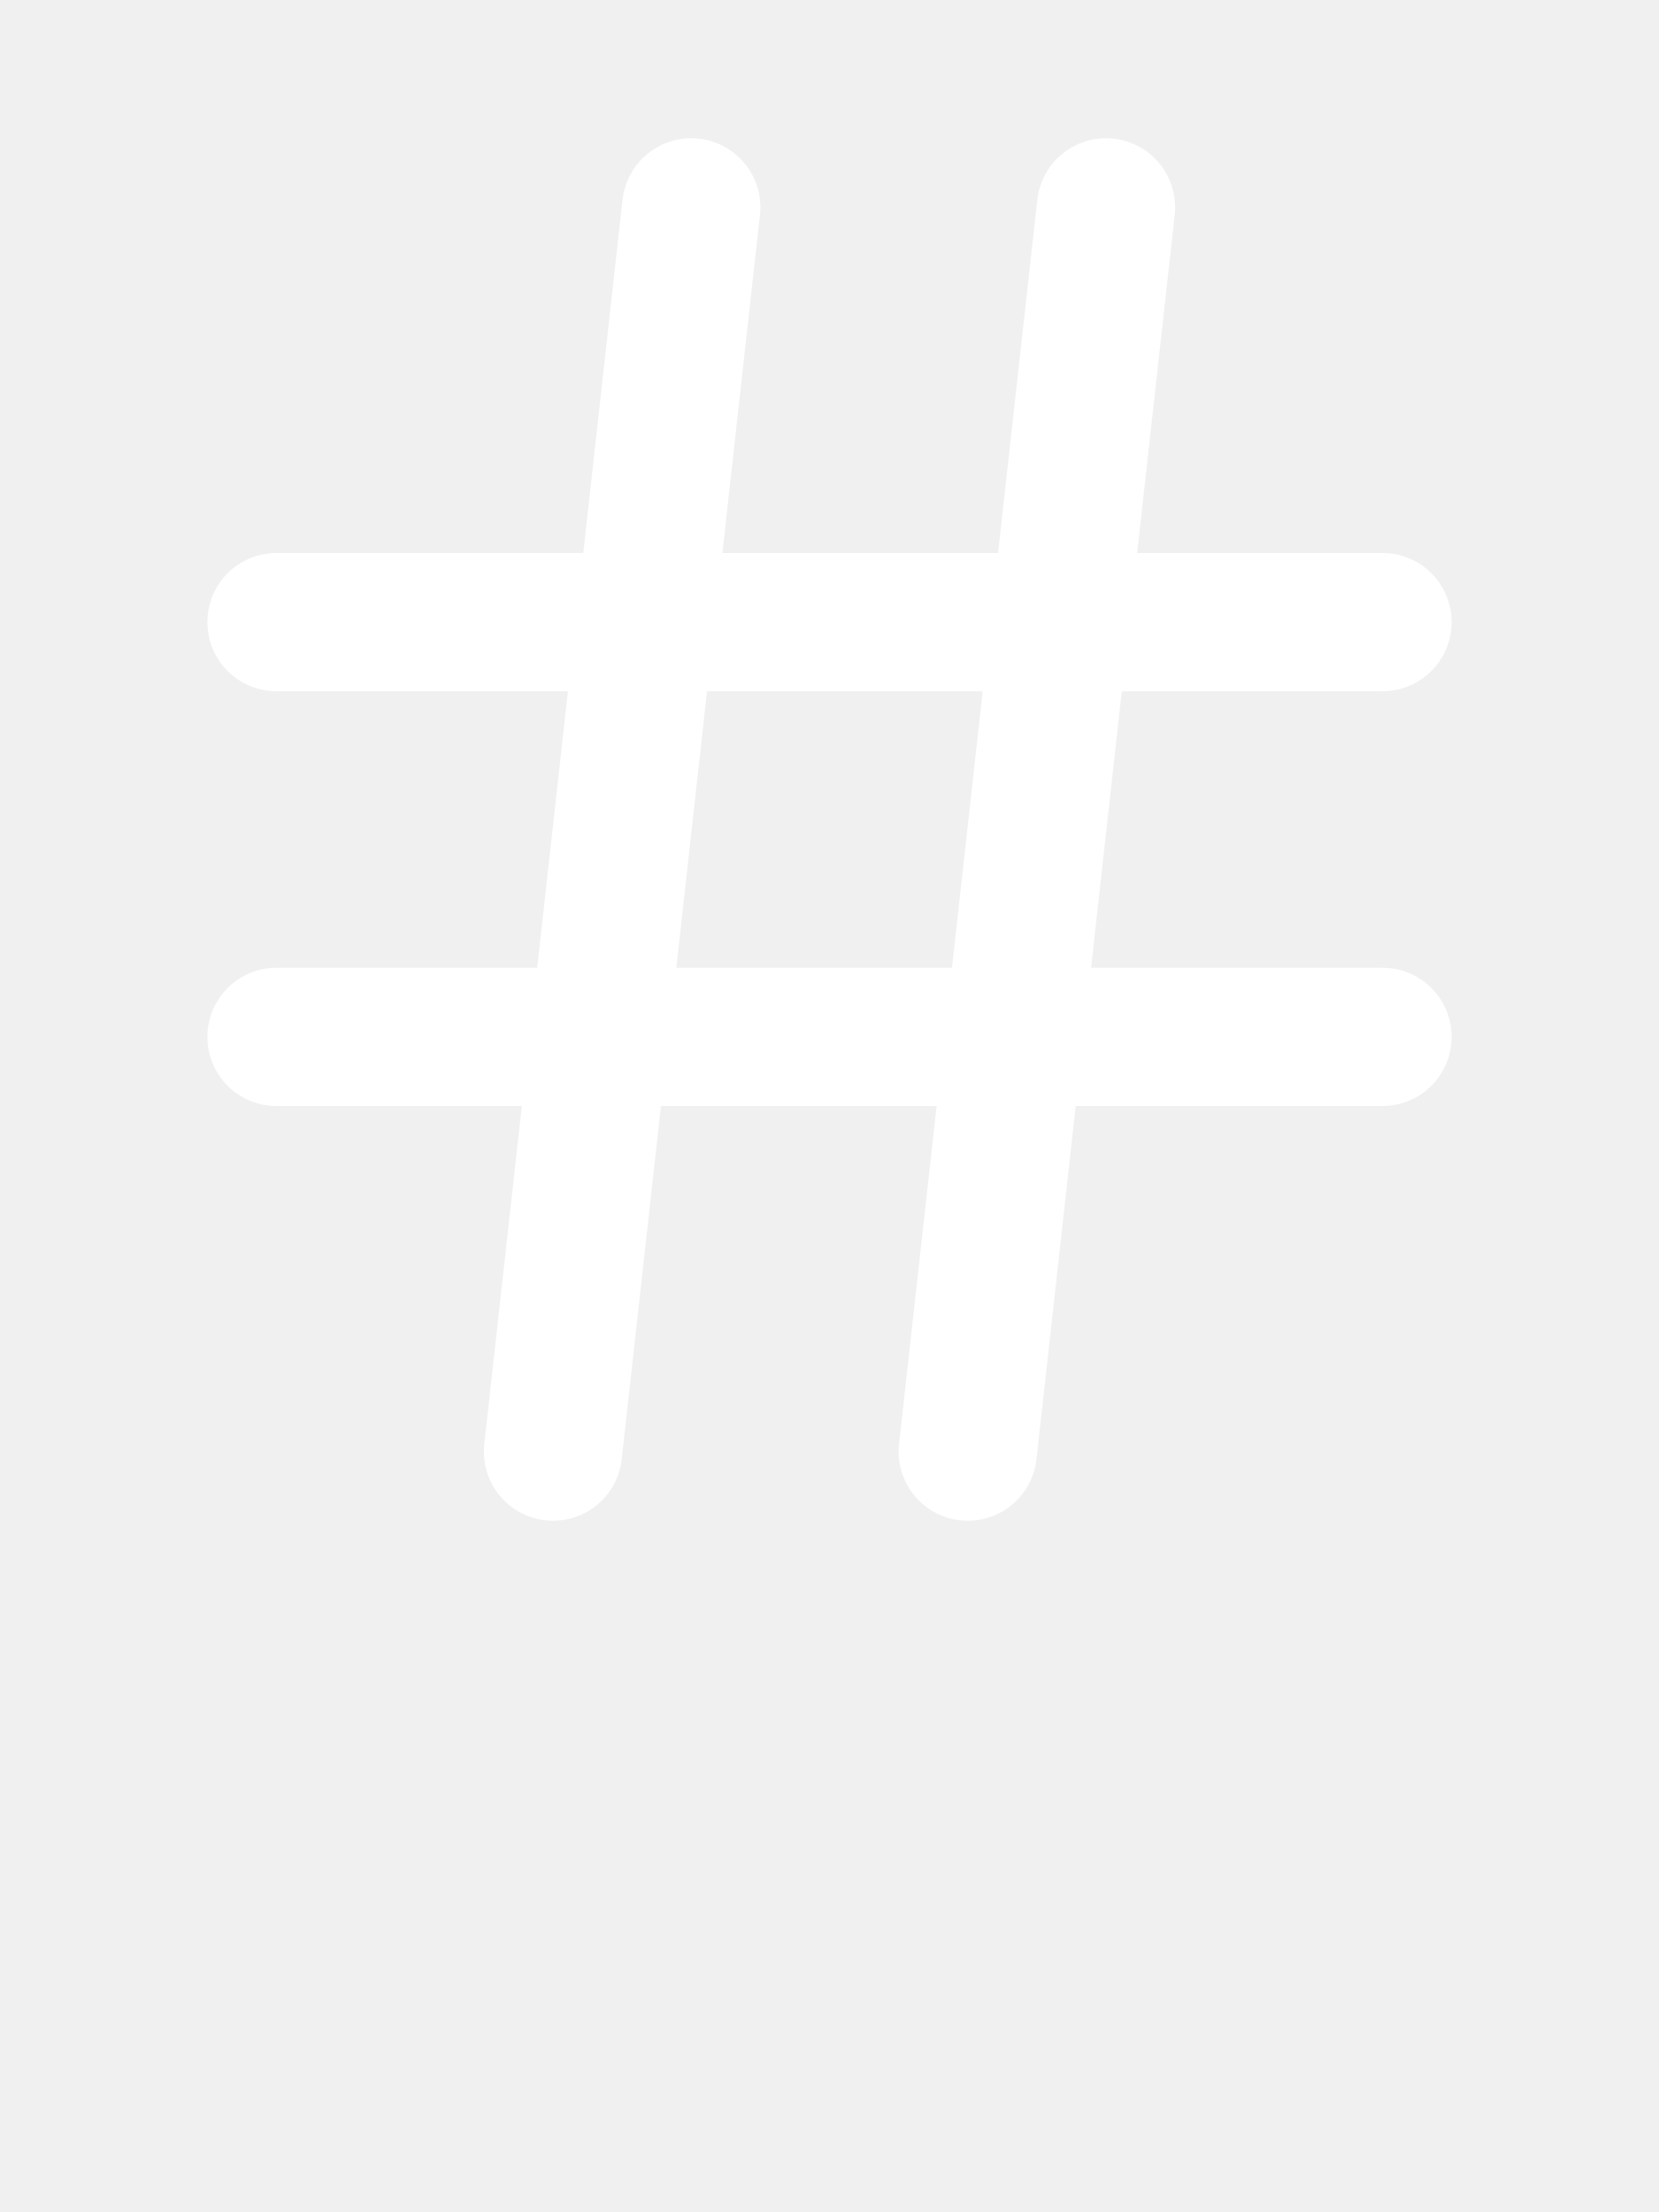
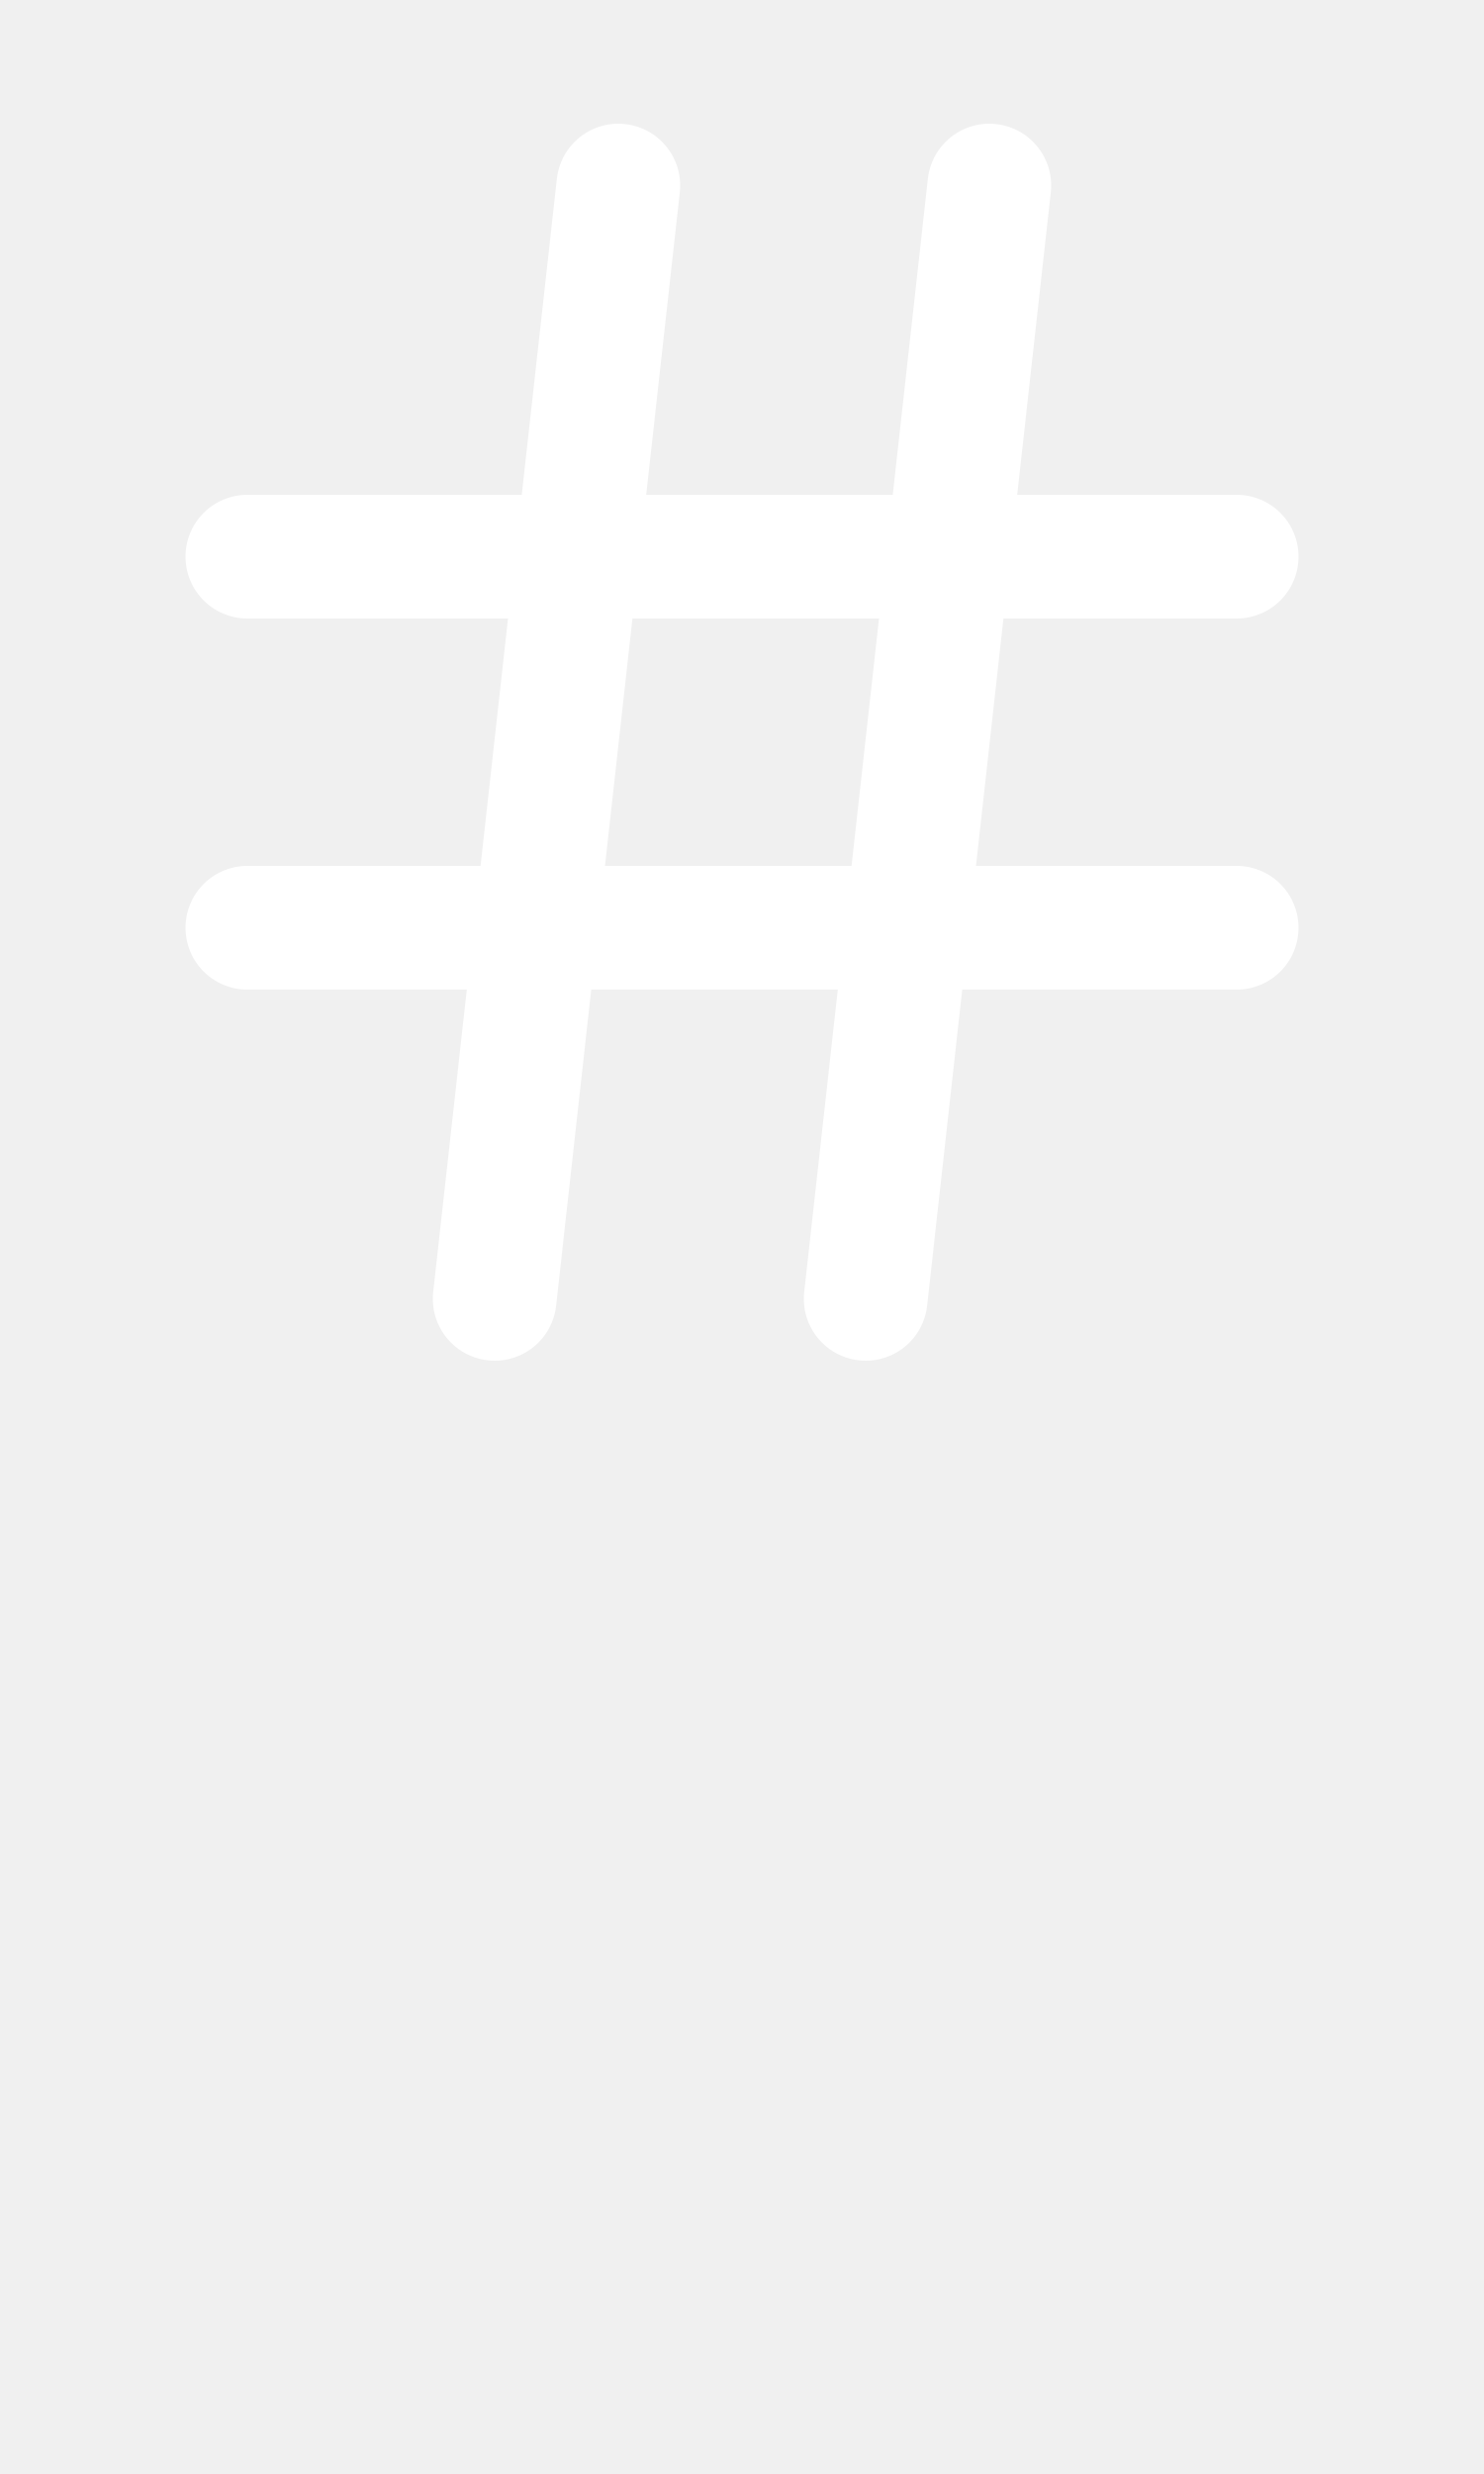
- <svg xmlns="http://www.w3.org/2000/svg" width="24" height="32" viewBox="0 0 24 32" fill="none" stroke="#ffffff" stroke-width="2" stroke-linecap="round" stroke-linejoin="round">
+ <svg xmlns="http://www.w3.org/2000/svg" width="24" height="40" viewBox="0 0 24 40" fill="none" stroke="#ffffff" stroke-width="2" stroke-linecap="round" stroke-linejoin="round">
  <line x1="4" y1="9" x2="20" y2="9" />
  <line x1="4" y1="15" x2="20" y2="15" />
  <line x1="10" y1="3" x2="8" y2="21" />
  <line x1="16" y1="3" x2="14" y2="21" />
</svg>
